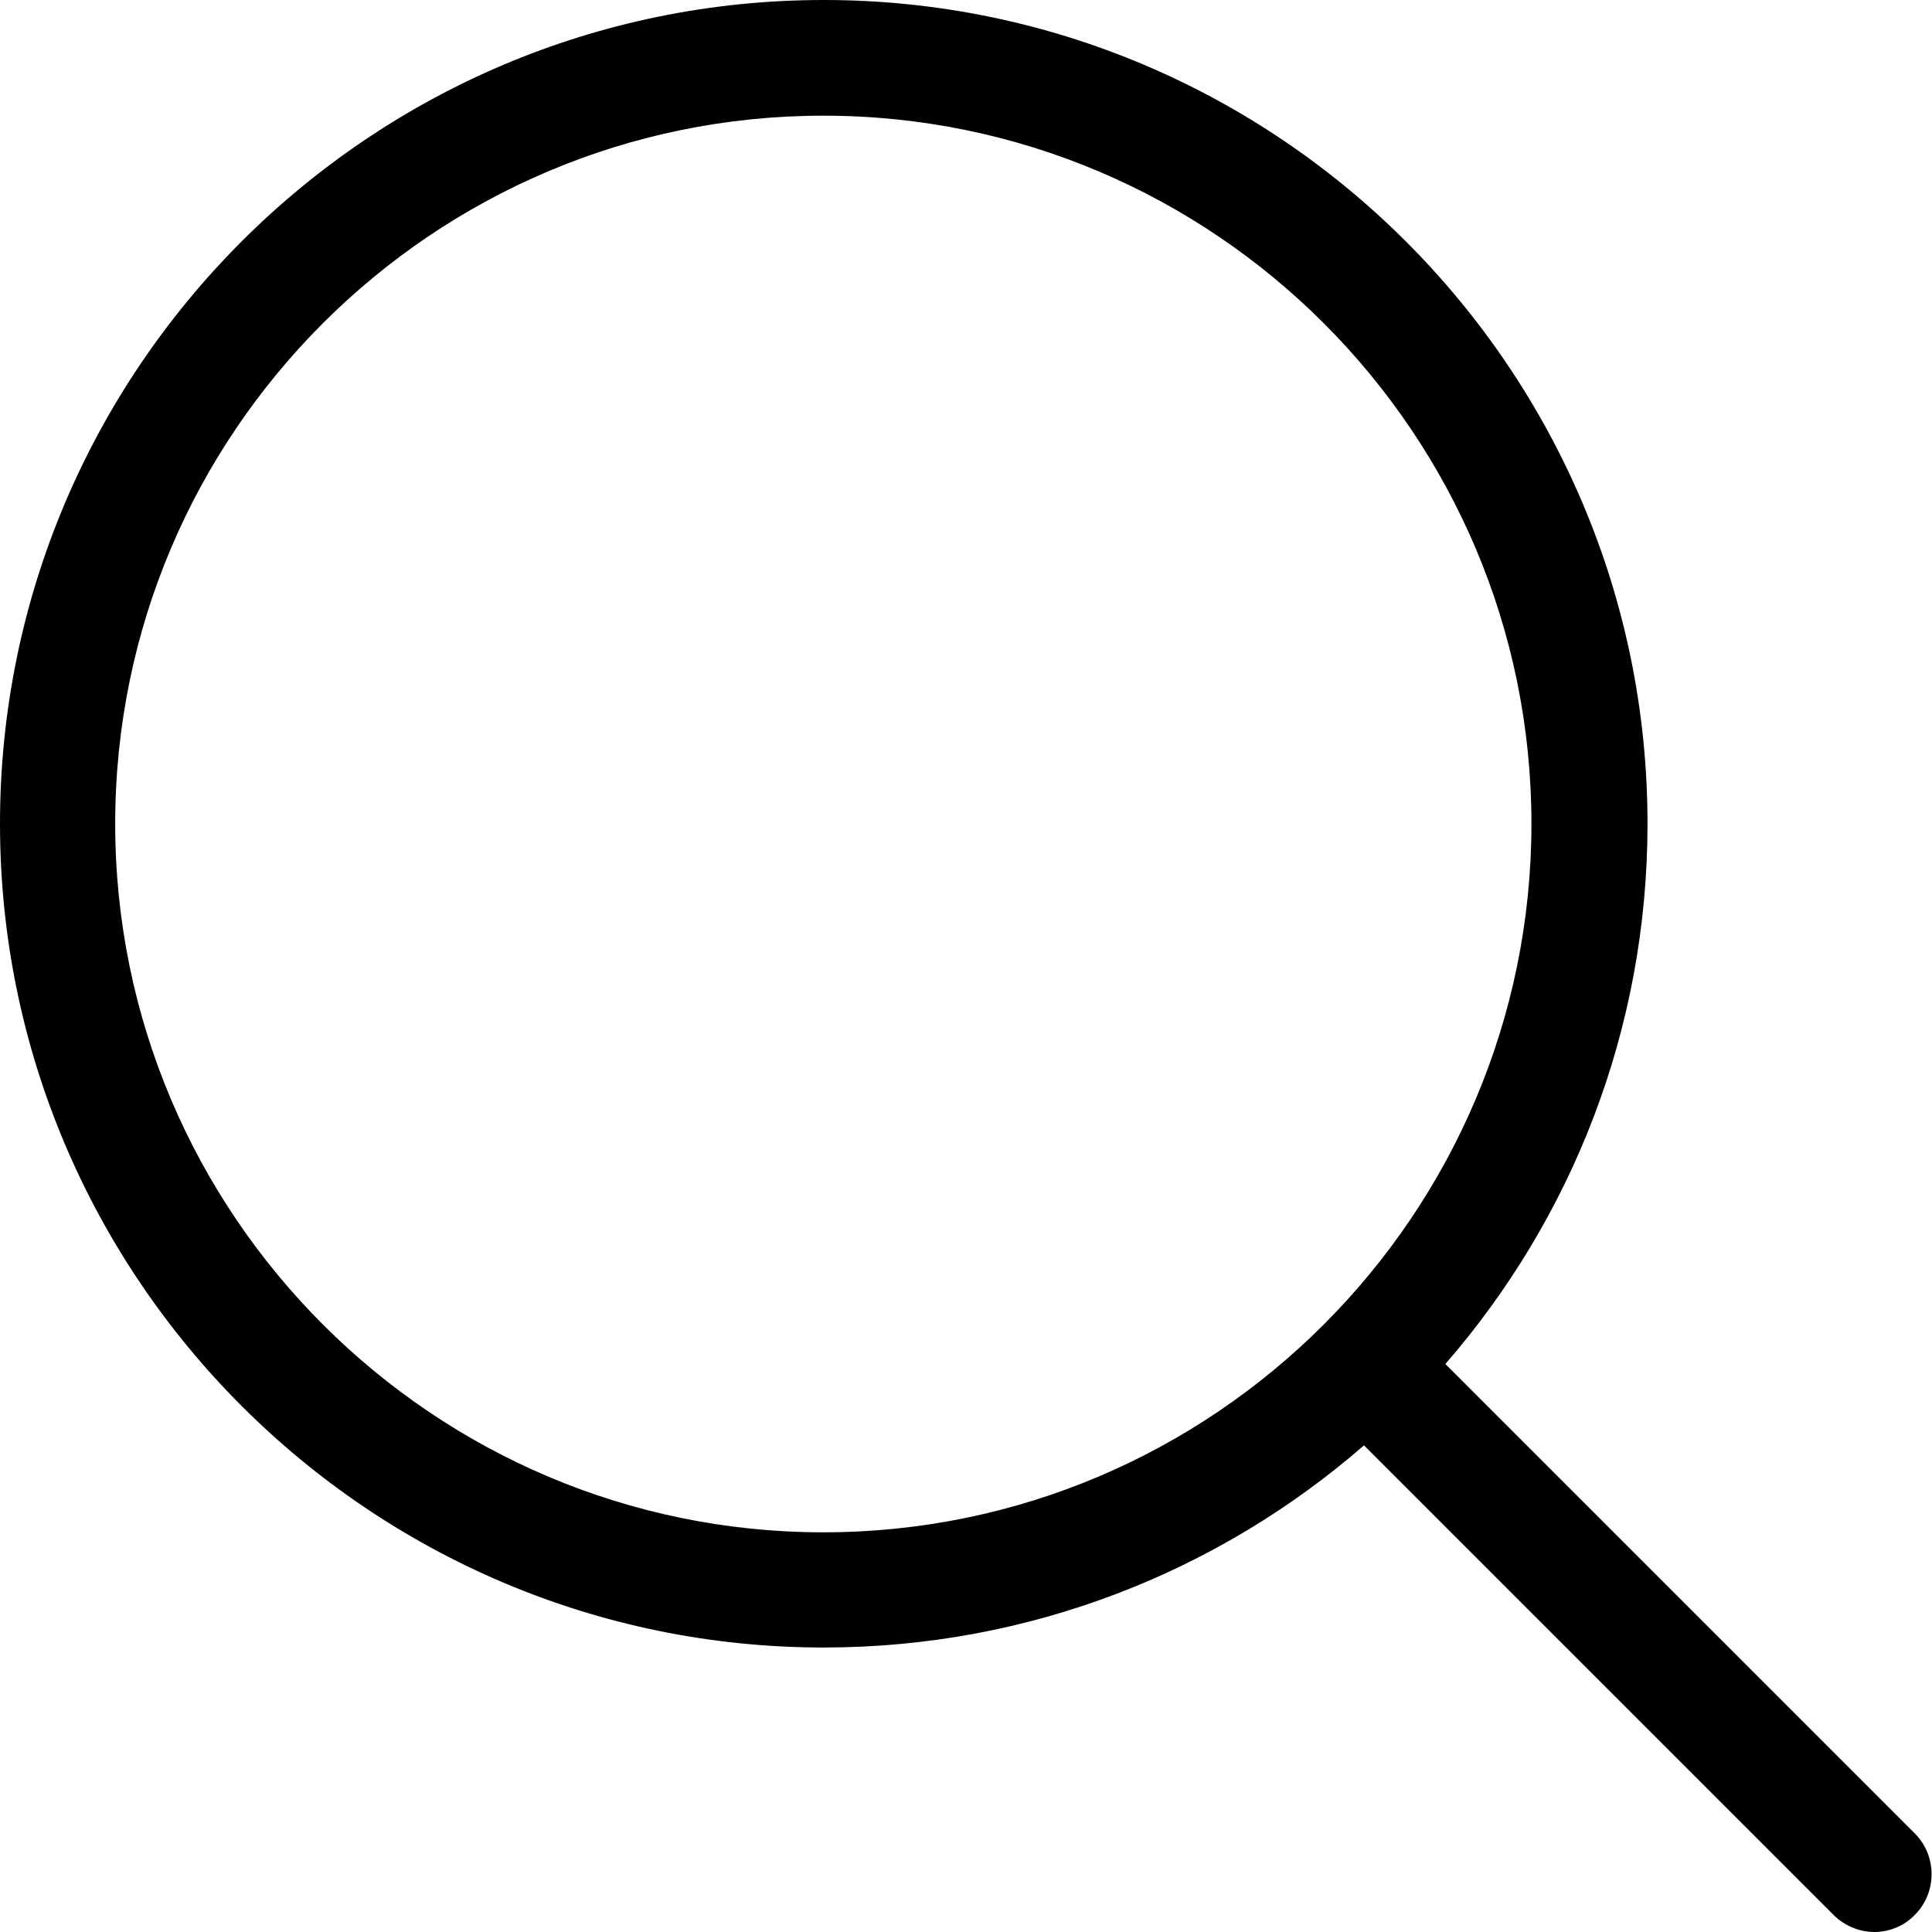
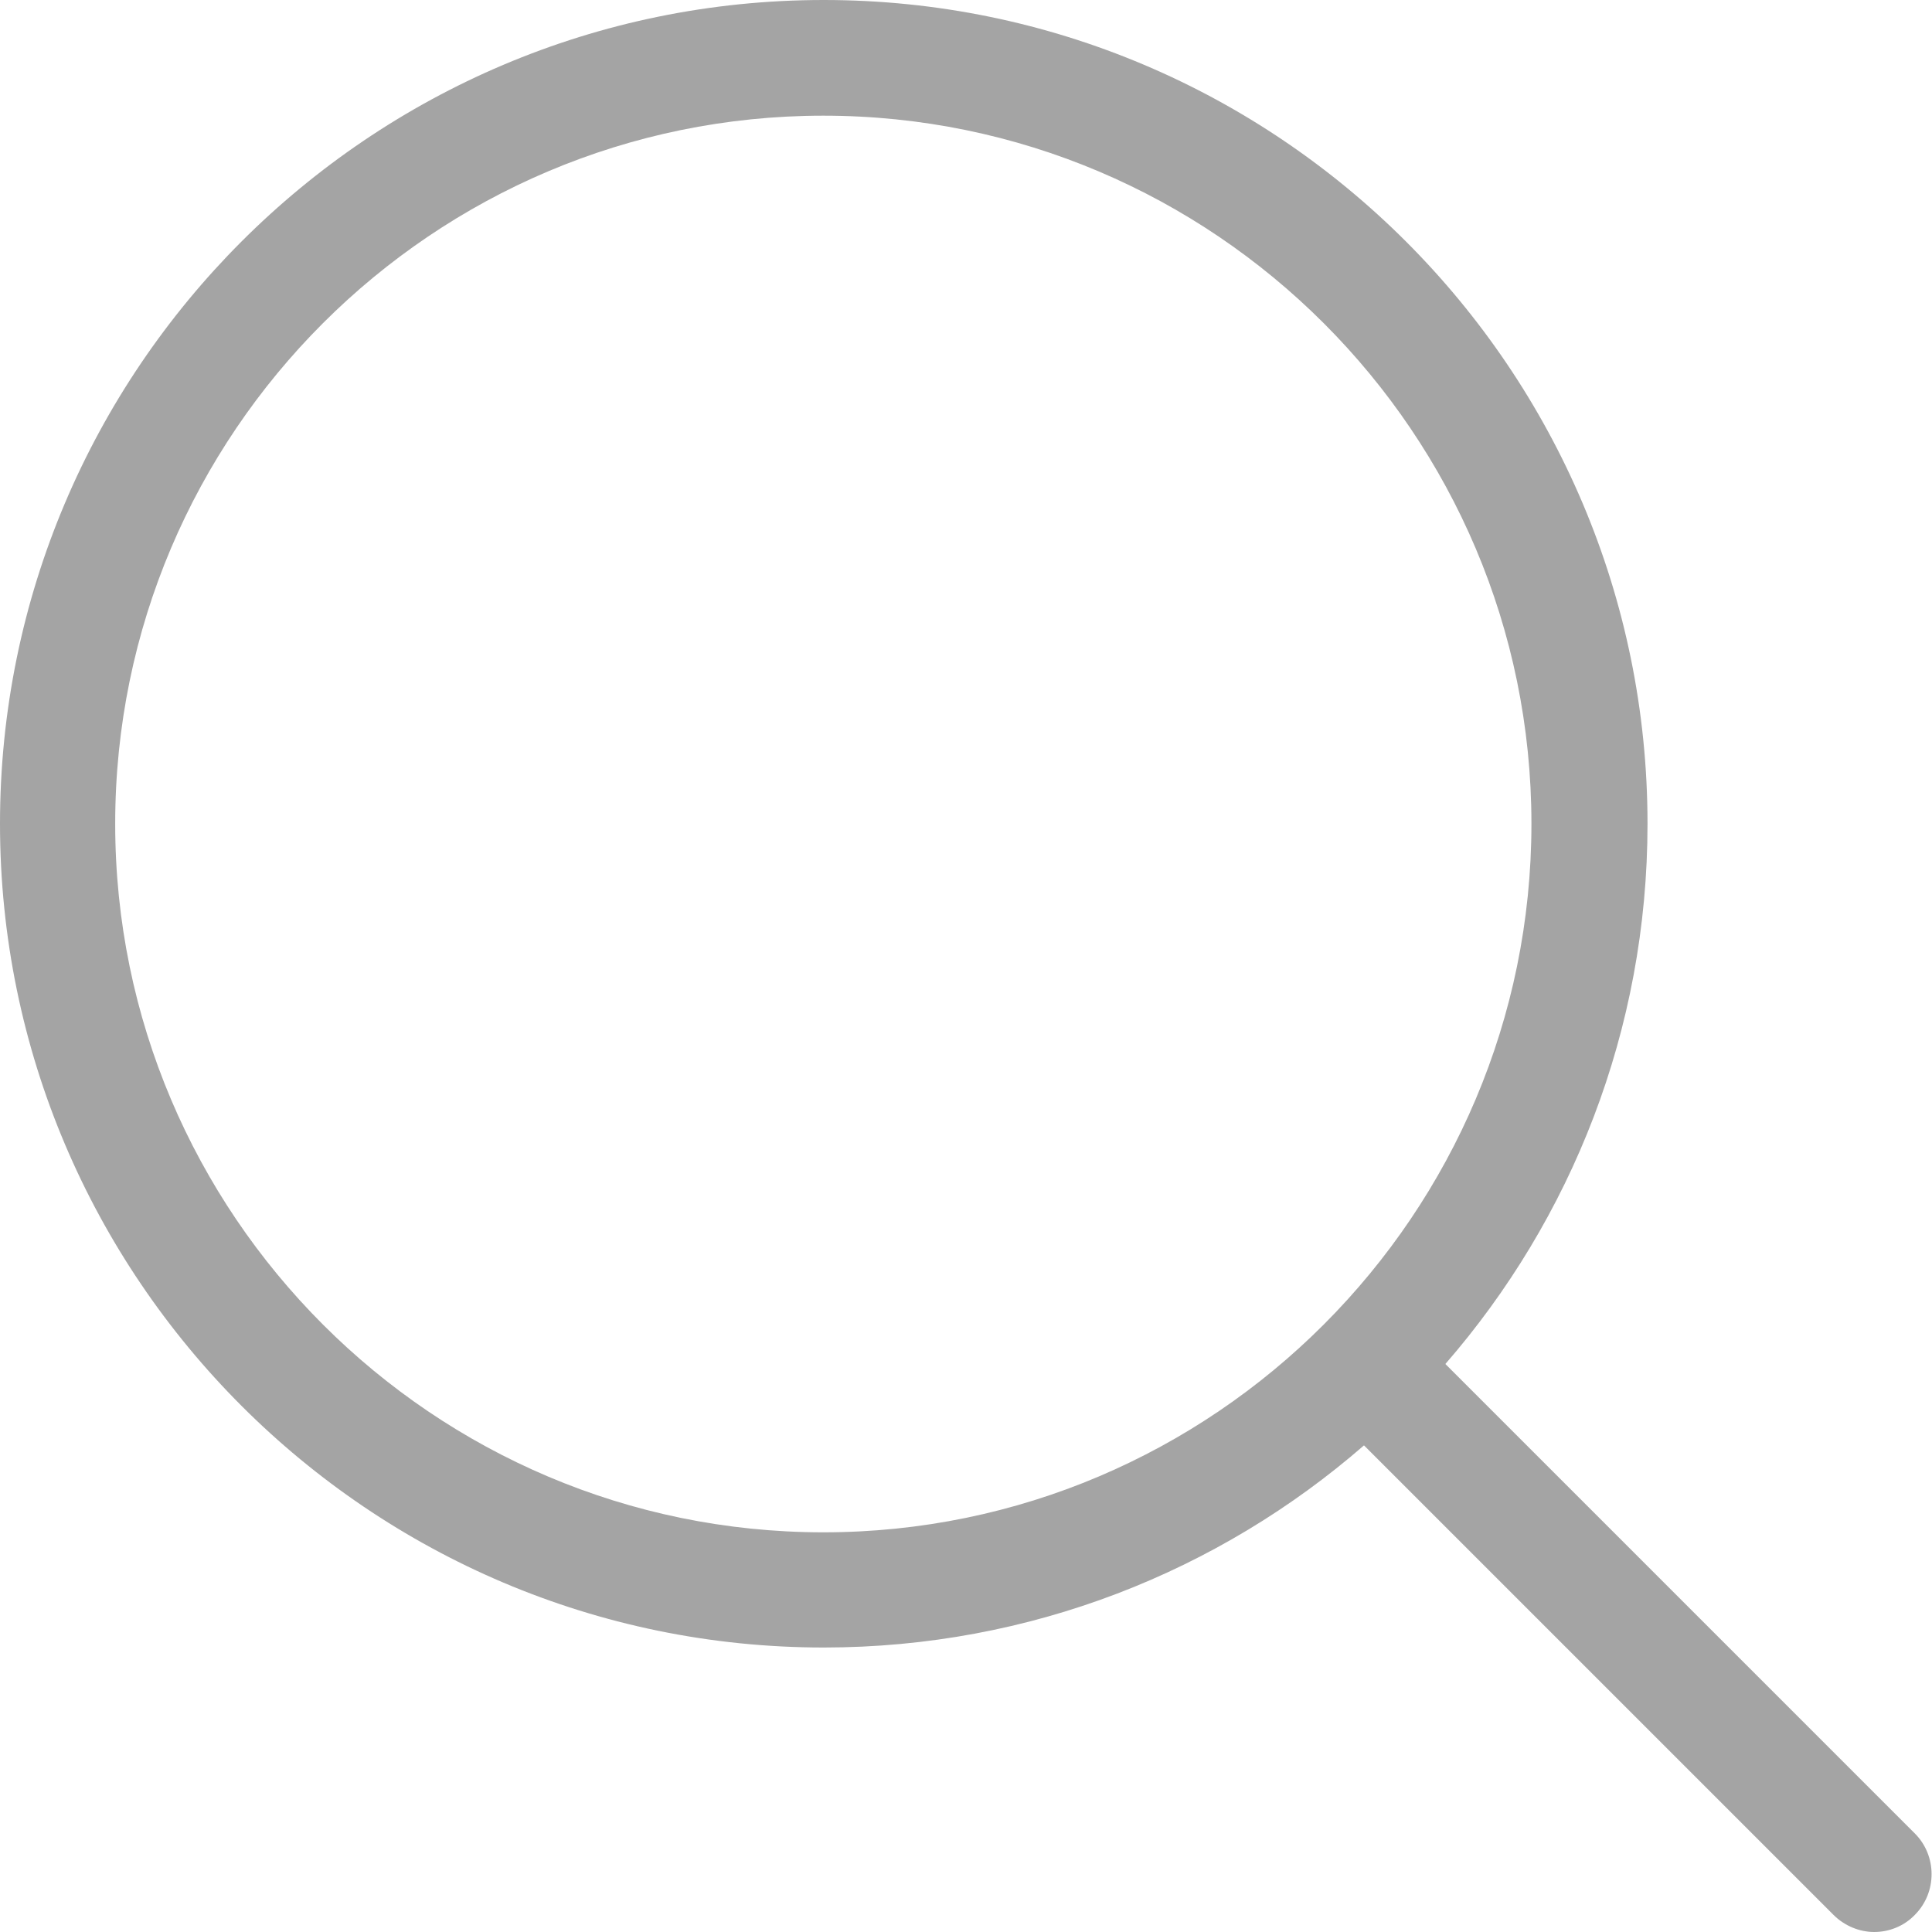
<svg xmlns="http://www.w3.org/2000/svg" width="24" height="24" viewBox="0 0 24 24" fill="none">
-   <path d="M23.787 22.776L17.955 16.944C19.519 15.145 20.466 12.798 20.466 10.233C20.466 4.587 15.874 0 10.233 0C4.587 0 0 4.592 0 10.233C0 15.874 4.592 20.466 10.233 20.466C12.798 20.466 15.145 19.519 16.944 17.955L22.776 23.787C22.914 23.925 23.101 24 23.282 24C23.462 24 23.649 23.931 23.787 23.787C24.064 23.51 24.064 23.053 23.787 22.776ZM1.431 10.233C1.431 5.38 5.38 1.437 10.228 1.437C15.081 1.437 19.024 5.385 19.024 10.233C19.024 15.081 15.081 19.035 10.228 19.035C5.38 19.035 1.431 15.086 1.431 10.233Z" fill="#000000" />
+   <path d="M23.787 22.776L17.955 16.944C19.519 15.145 20.466 12.798 20.466 10.233C20.466 4.587 15.874 0 10.233 0C4.587 0 0 4.592 0 10.233C0 15.874 4.592 20.466 10.233 20.466C12.798 20.466 15.145 19.519 16.944 17.955L22.776 23.787C22.914 23.925 23.101 24 23.282 24C23.462 24 23.649 23.931 23.787 23.787C24.064 23.51 24.064 23.053 23.787 22.776ZM1.431 10.233C1.431 5.38 5.38 1.437 10.228 1.437C15.081 1.437 19.024 5.385 19.024 10.233C19.024 15.081 15.081 19.035 10.228 19.035C5.38 19.035 1.431 15.086 1.431 10.233Z" fill="#A4A4A4" />
</svg>
